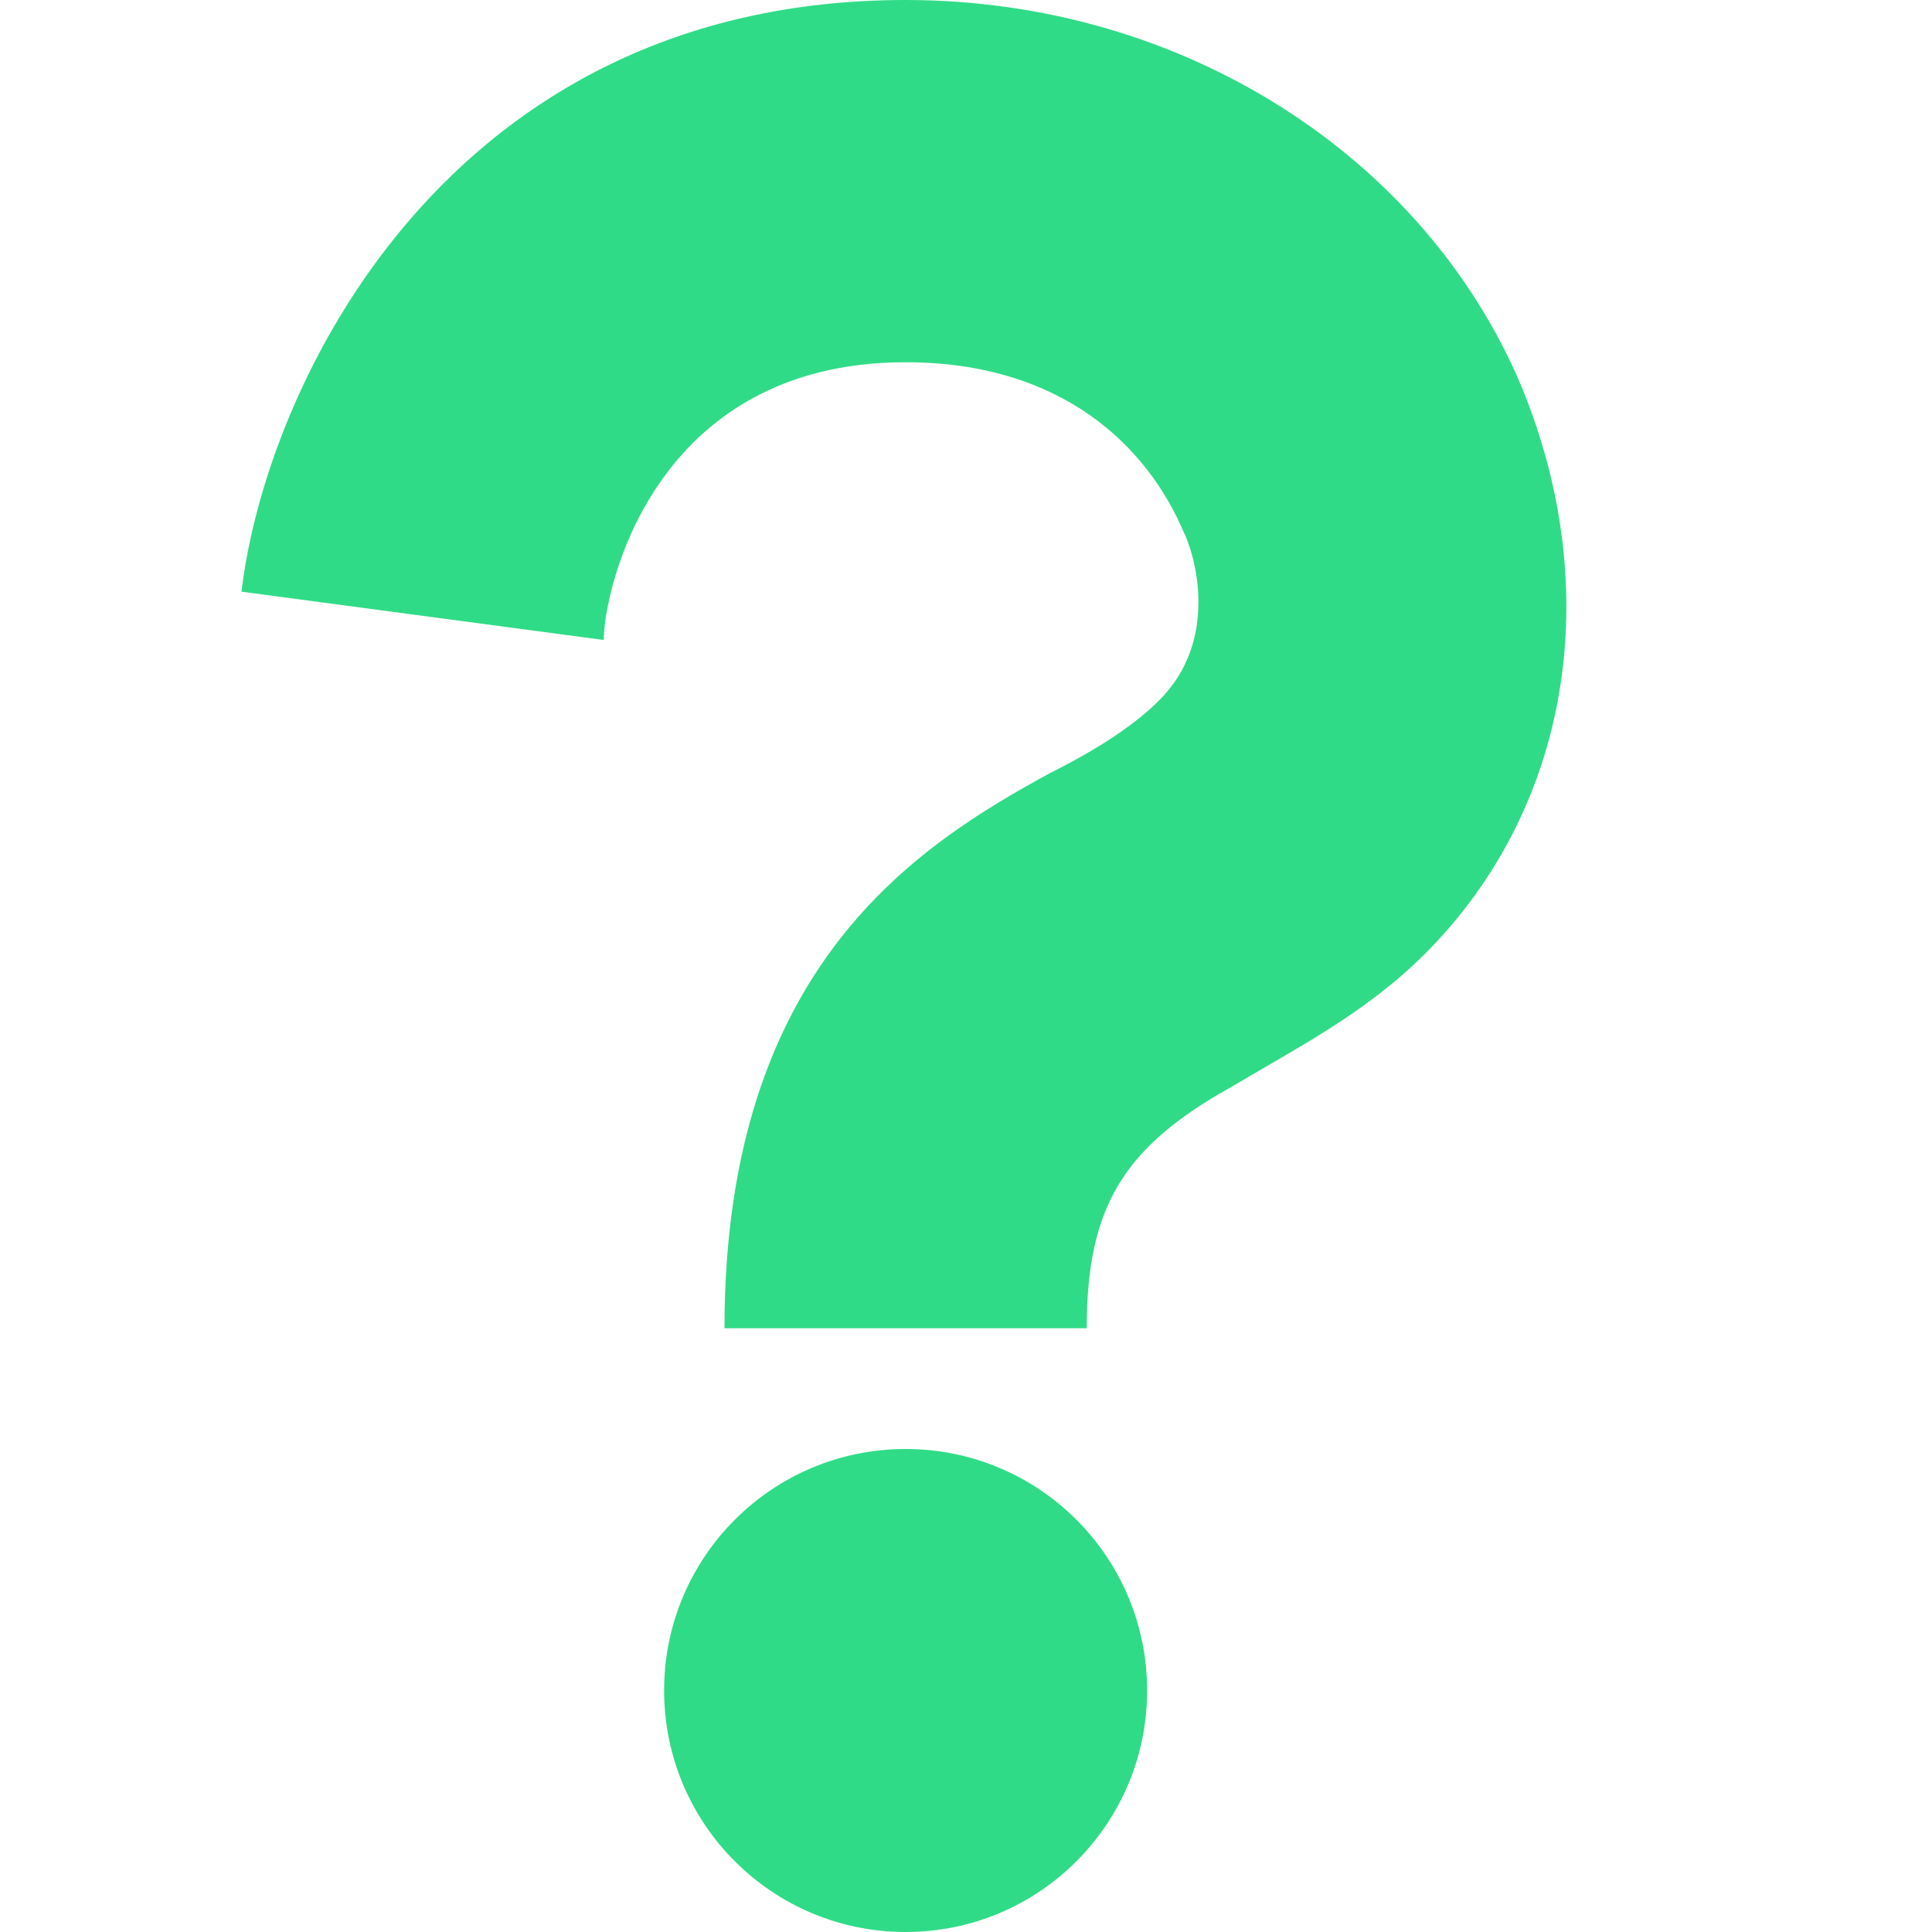
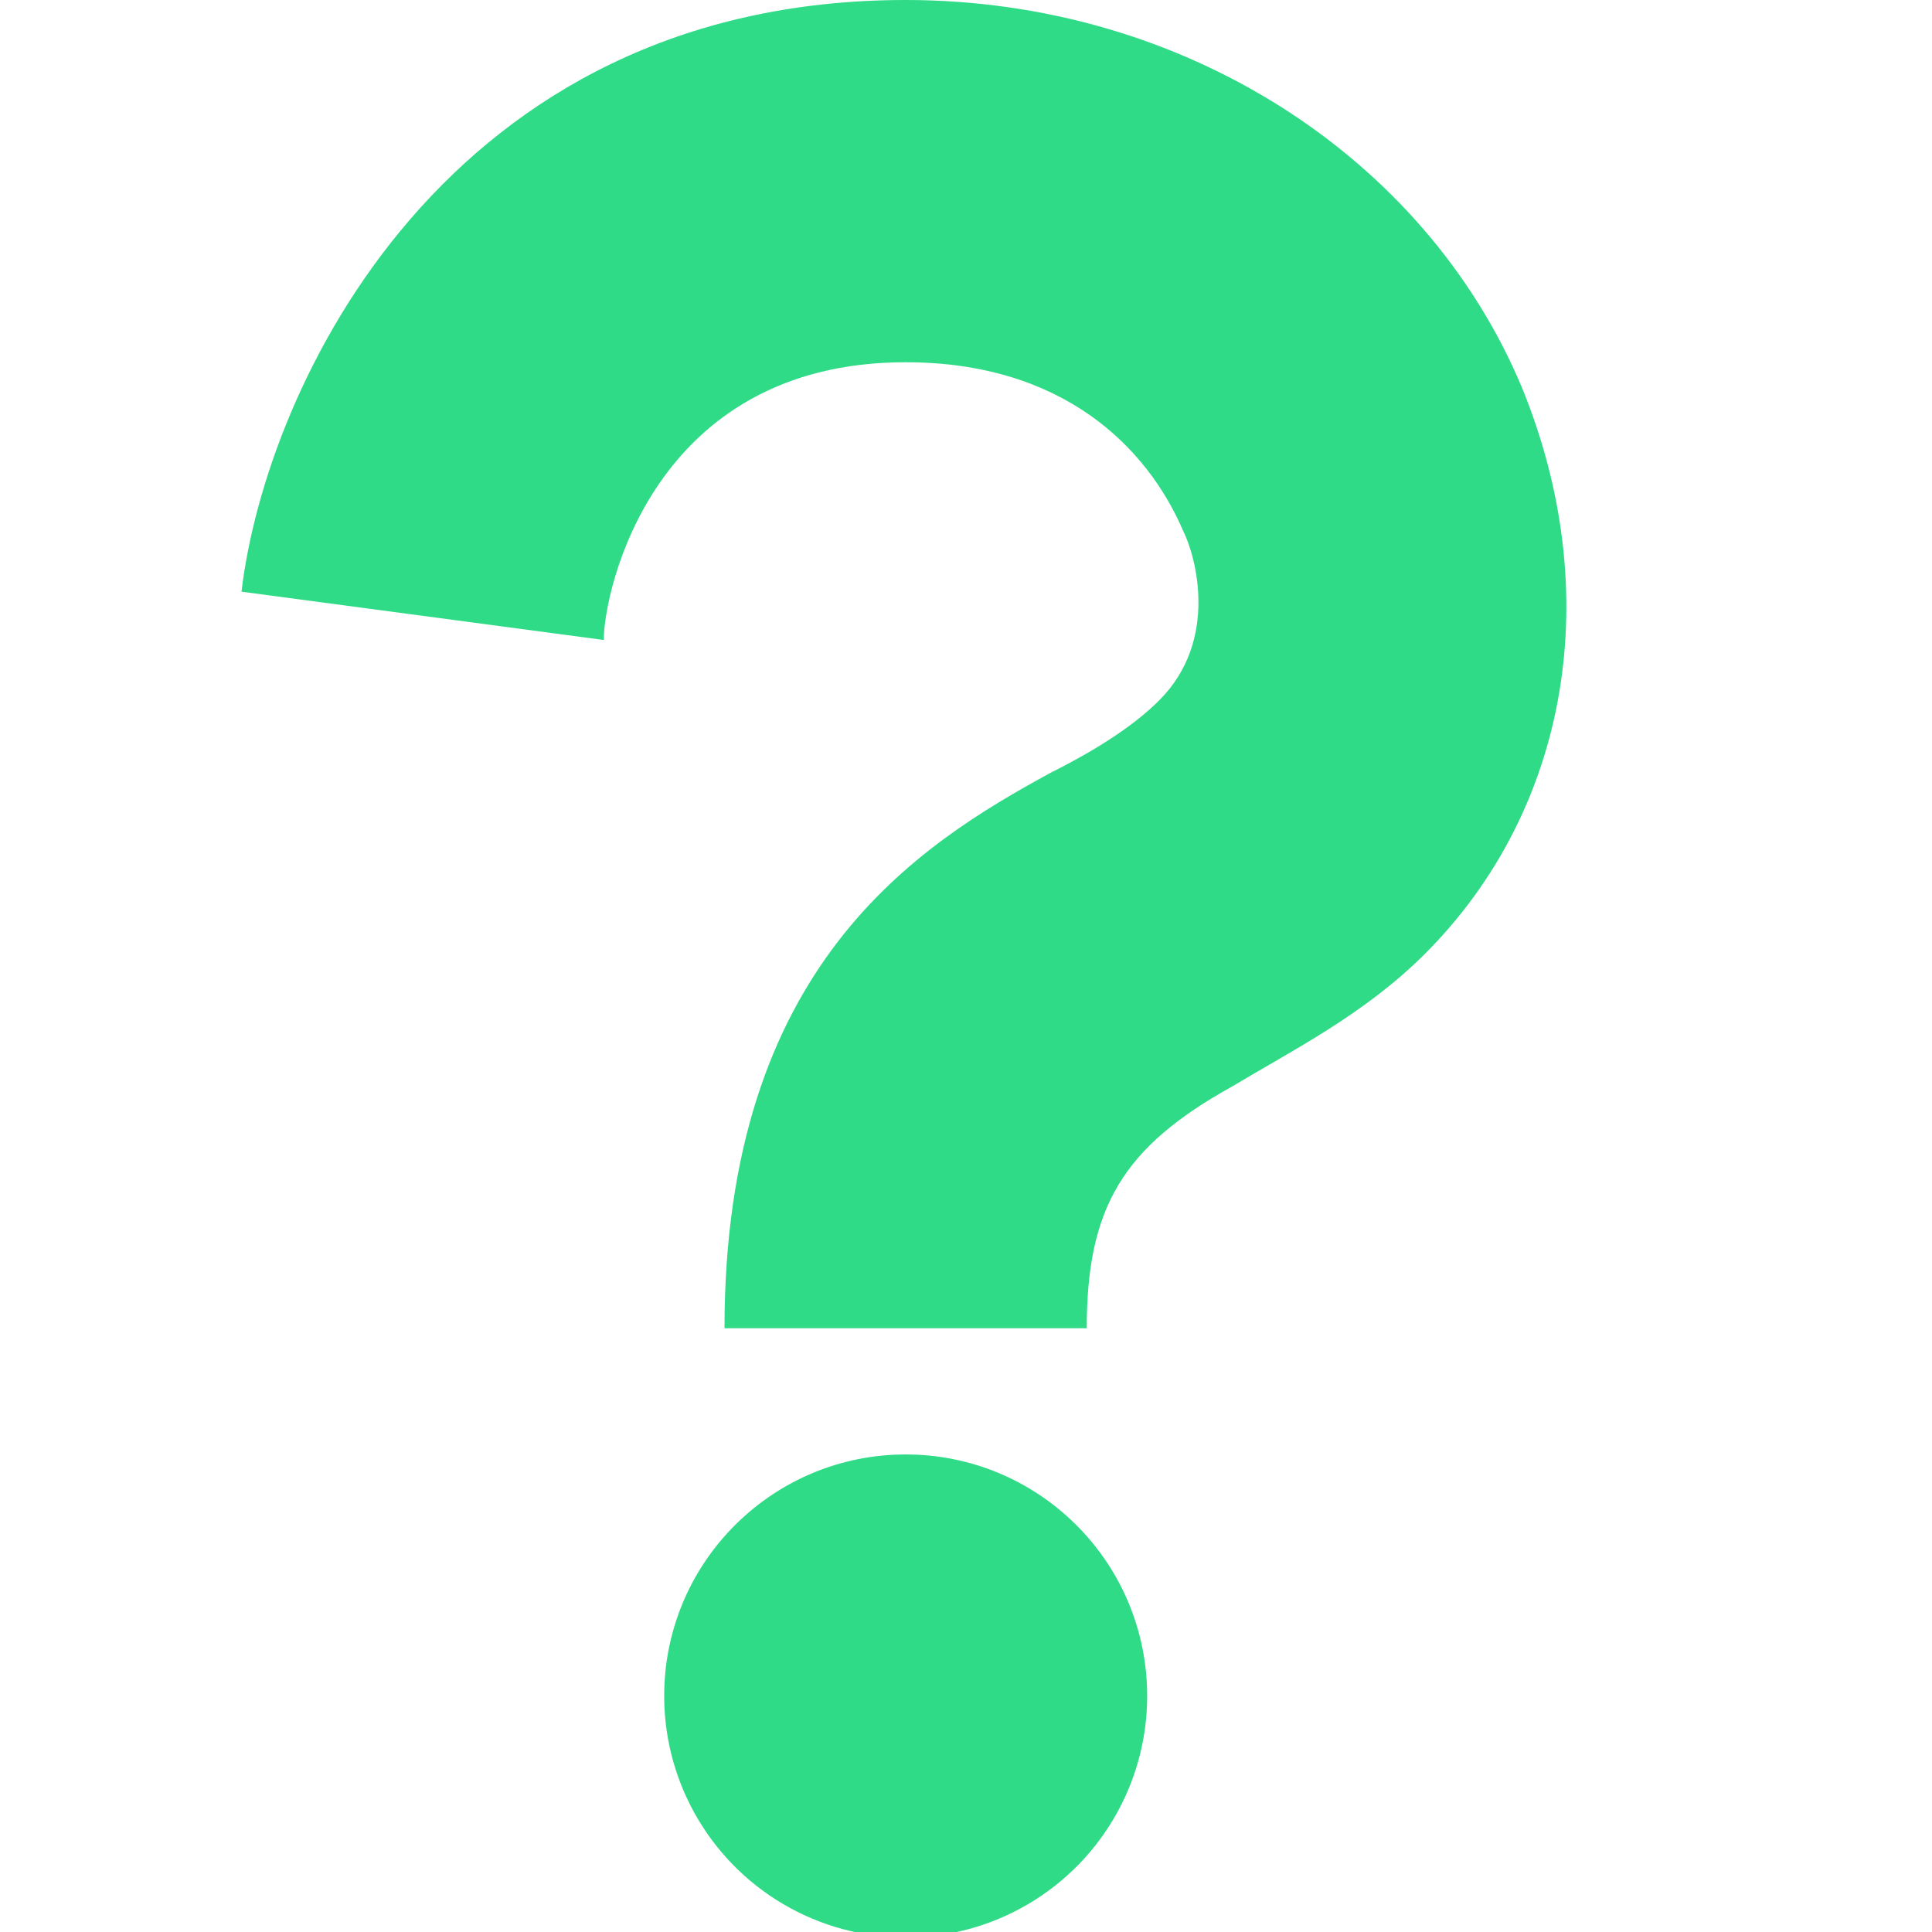
- <svg xmlns="http://www.w3.org/2000/svg" version="1.1" width="512px" height="512px" viewBox="0 0 16 16" class="">
-   <g>
-     <path fill="#30DB87" d="M9 11h-3c0-3 1.6-4 2.7-4.6 0.4-0.2 0.7-0.4 0.9-0.6 0.5-0.5 0.3-1.2 0.2-1.4-0.3-0.7-1-1.4-2.3-1.4-2.1 0-2.5 1.9-2.5 2.3l-3-0.4c0.2-1.7 1.7-4.9 5.5-4.9 2.3 0 4.3 1.3 5.1 3.2 0.7 1.7 0.4 3.5-0.8 4.7-0.5 0.5-1.1 0.8-1.6 1.1-0.9 0.5-1.2 1-1.2 2z" data-original="#000000" class="active-path" data-old_color="#FAQ__C" />
-     <path fill="#30DB87" d="M9.5 14c0 1.105-0.895 2-2 2s-2-0.895-2-2c0-1.105 0.895-2 2-2s2 0.895 2 2z" data-original="#000000" class="active-path" data-old_color="#FAQ__C" />
-   </g>
+ <svg xmlns="http://www.w3.org/2000/svg" width="512" height="512" viewBox="0 0 16 16">
+   <path fill="#30DB87" d="M9 11H6c0-3 1.6-4 2.7-4.6.4-.2.7-.4.9-.6.5-.5.3-1.2.2-1.4-.3-.7-1-1.4-2.3-1.4C5.4 3 5 4.9 5 5.3l-3-.4C2.2 3.2 3.7 0 7.5 0c2.3 0 4.3 1.3 5.1 3.2.7 1.7.4 3.5-.8 4.7-.5.5-1.1.8-1.6 1.1-.9.5-1.2 1-1.2 2zm.5 3a2 2 0 1 1-3.999.001A2 2 0 0 1 9.5 14z" data-original="#000000" class="active-path" data-old_color="#FAQ__C" />
</svg>
